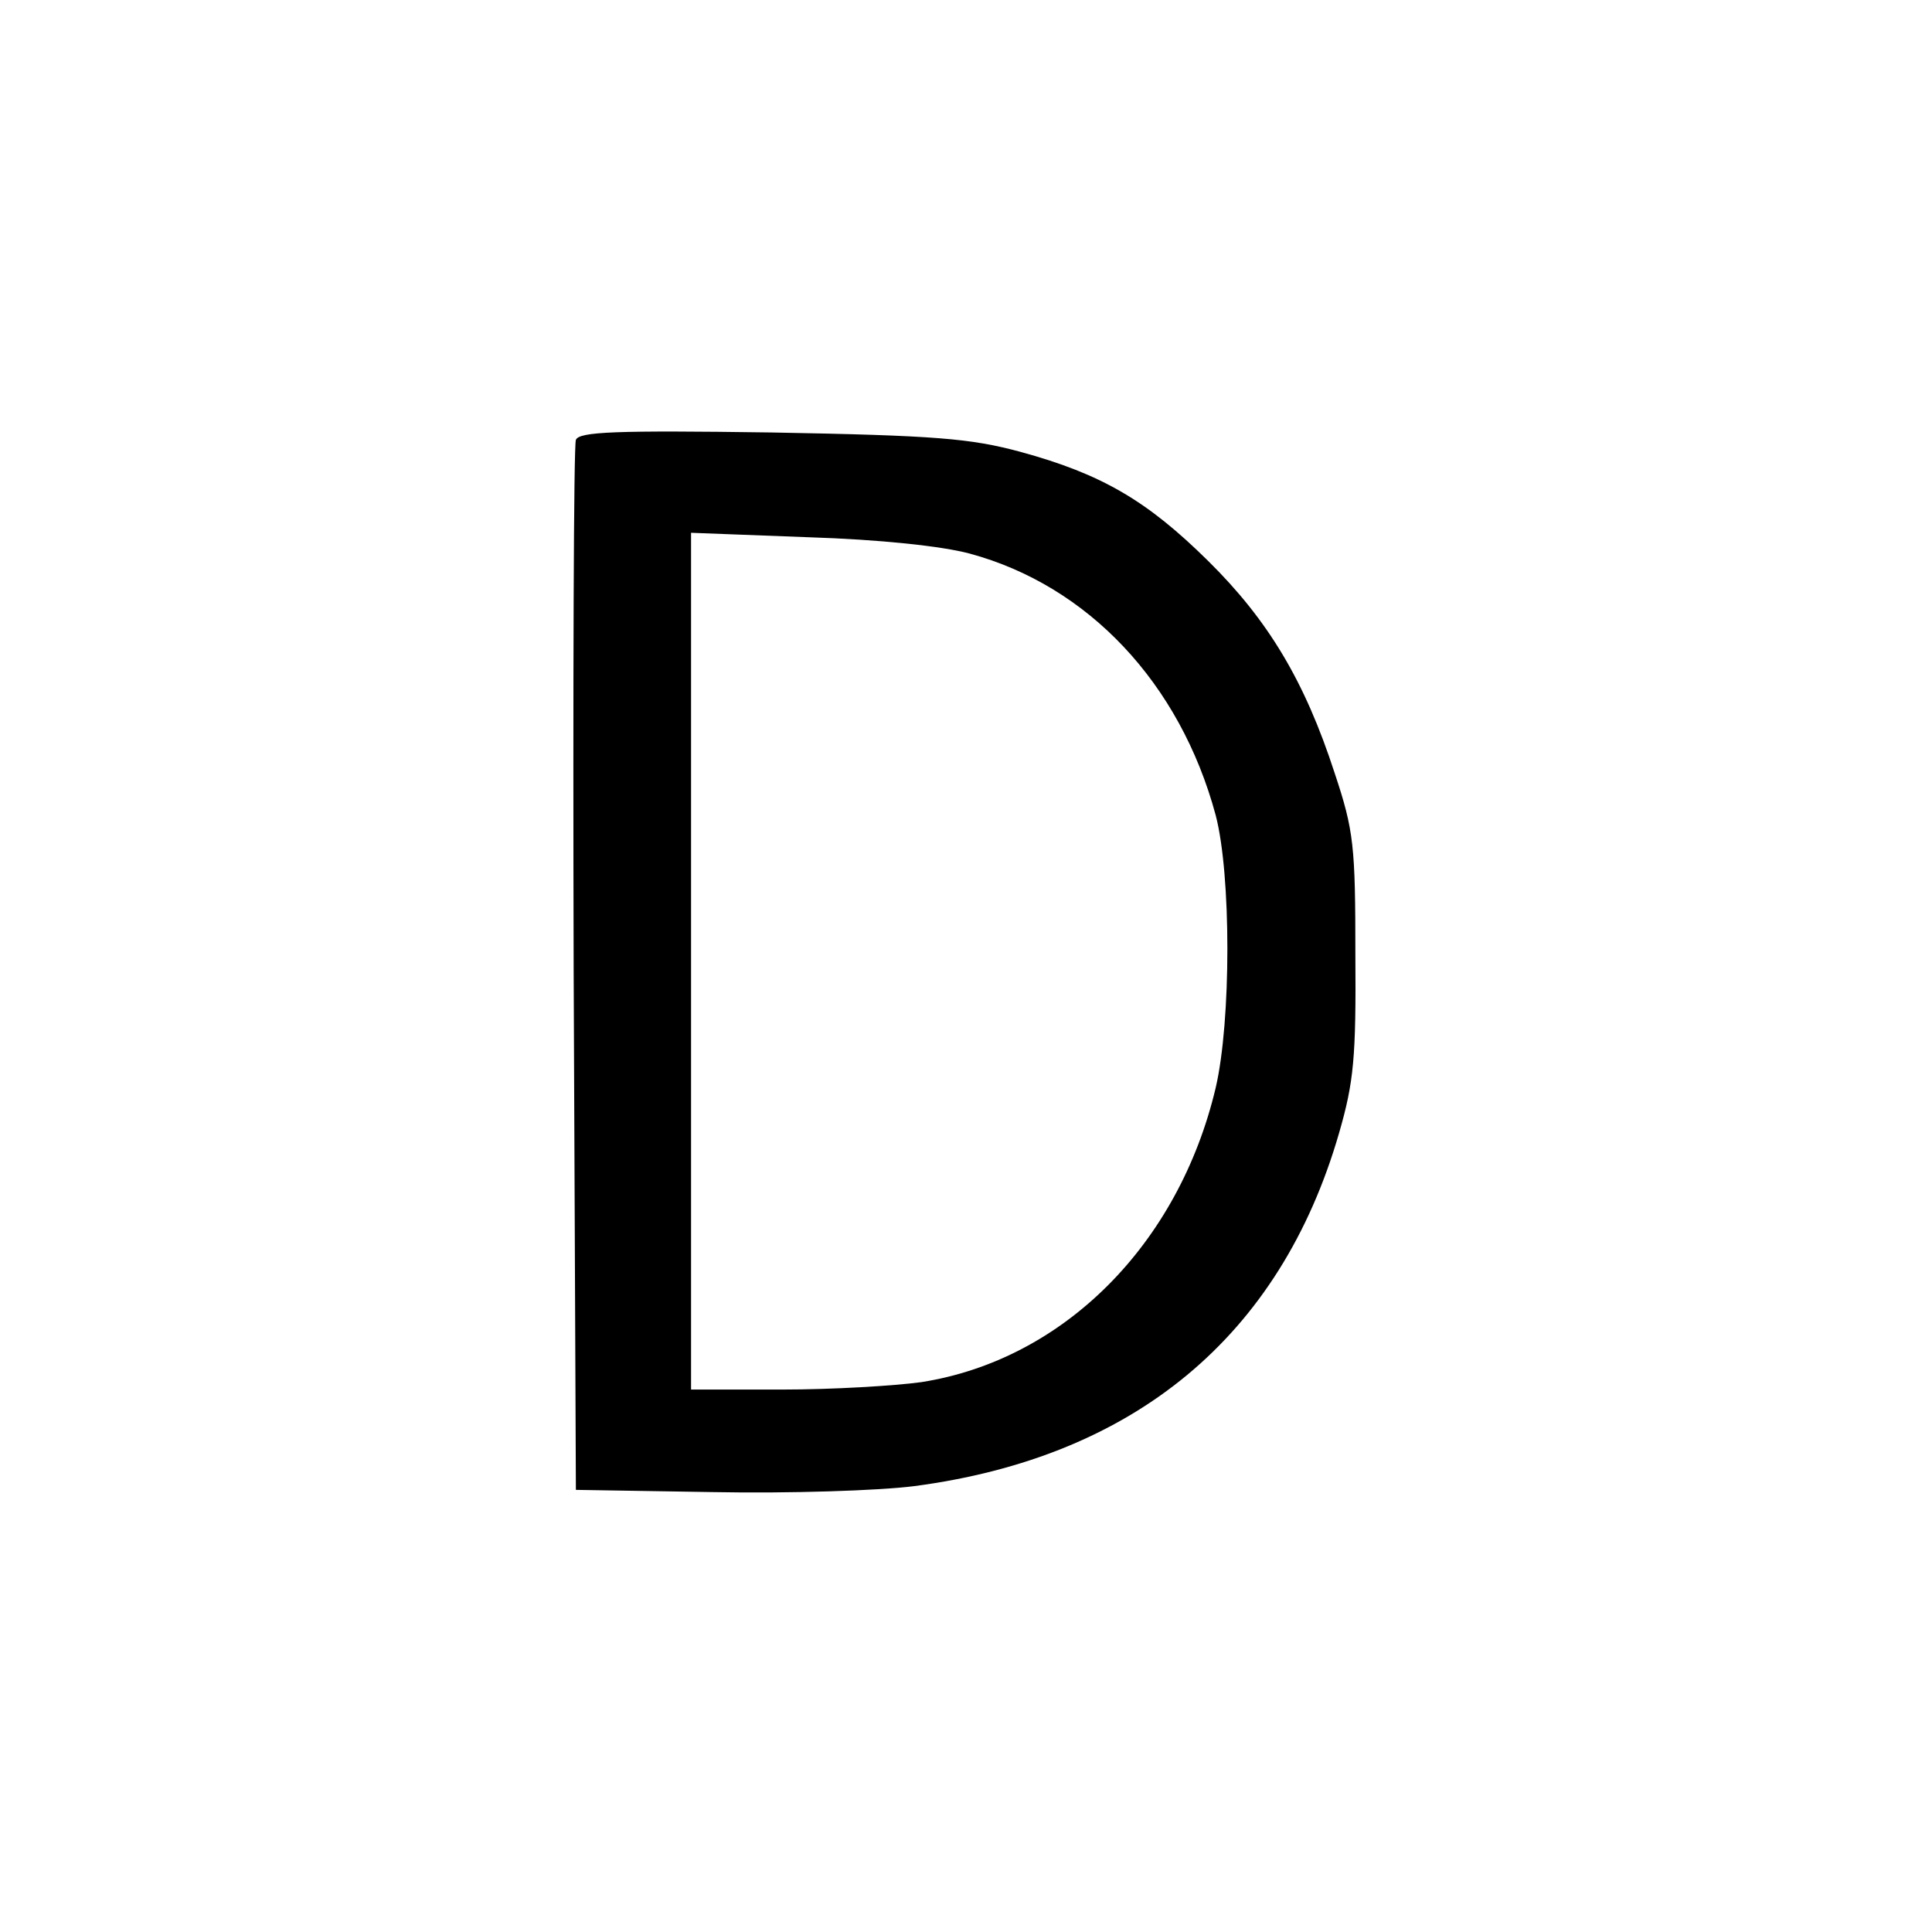
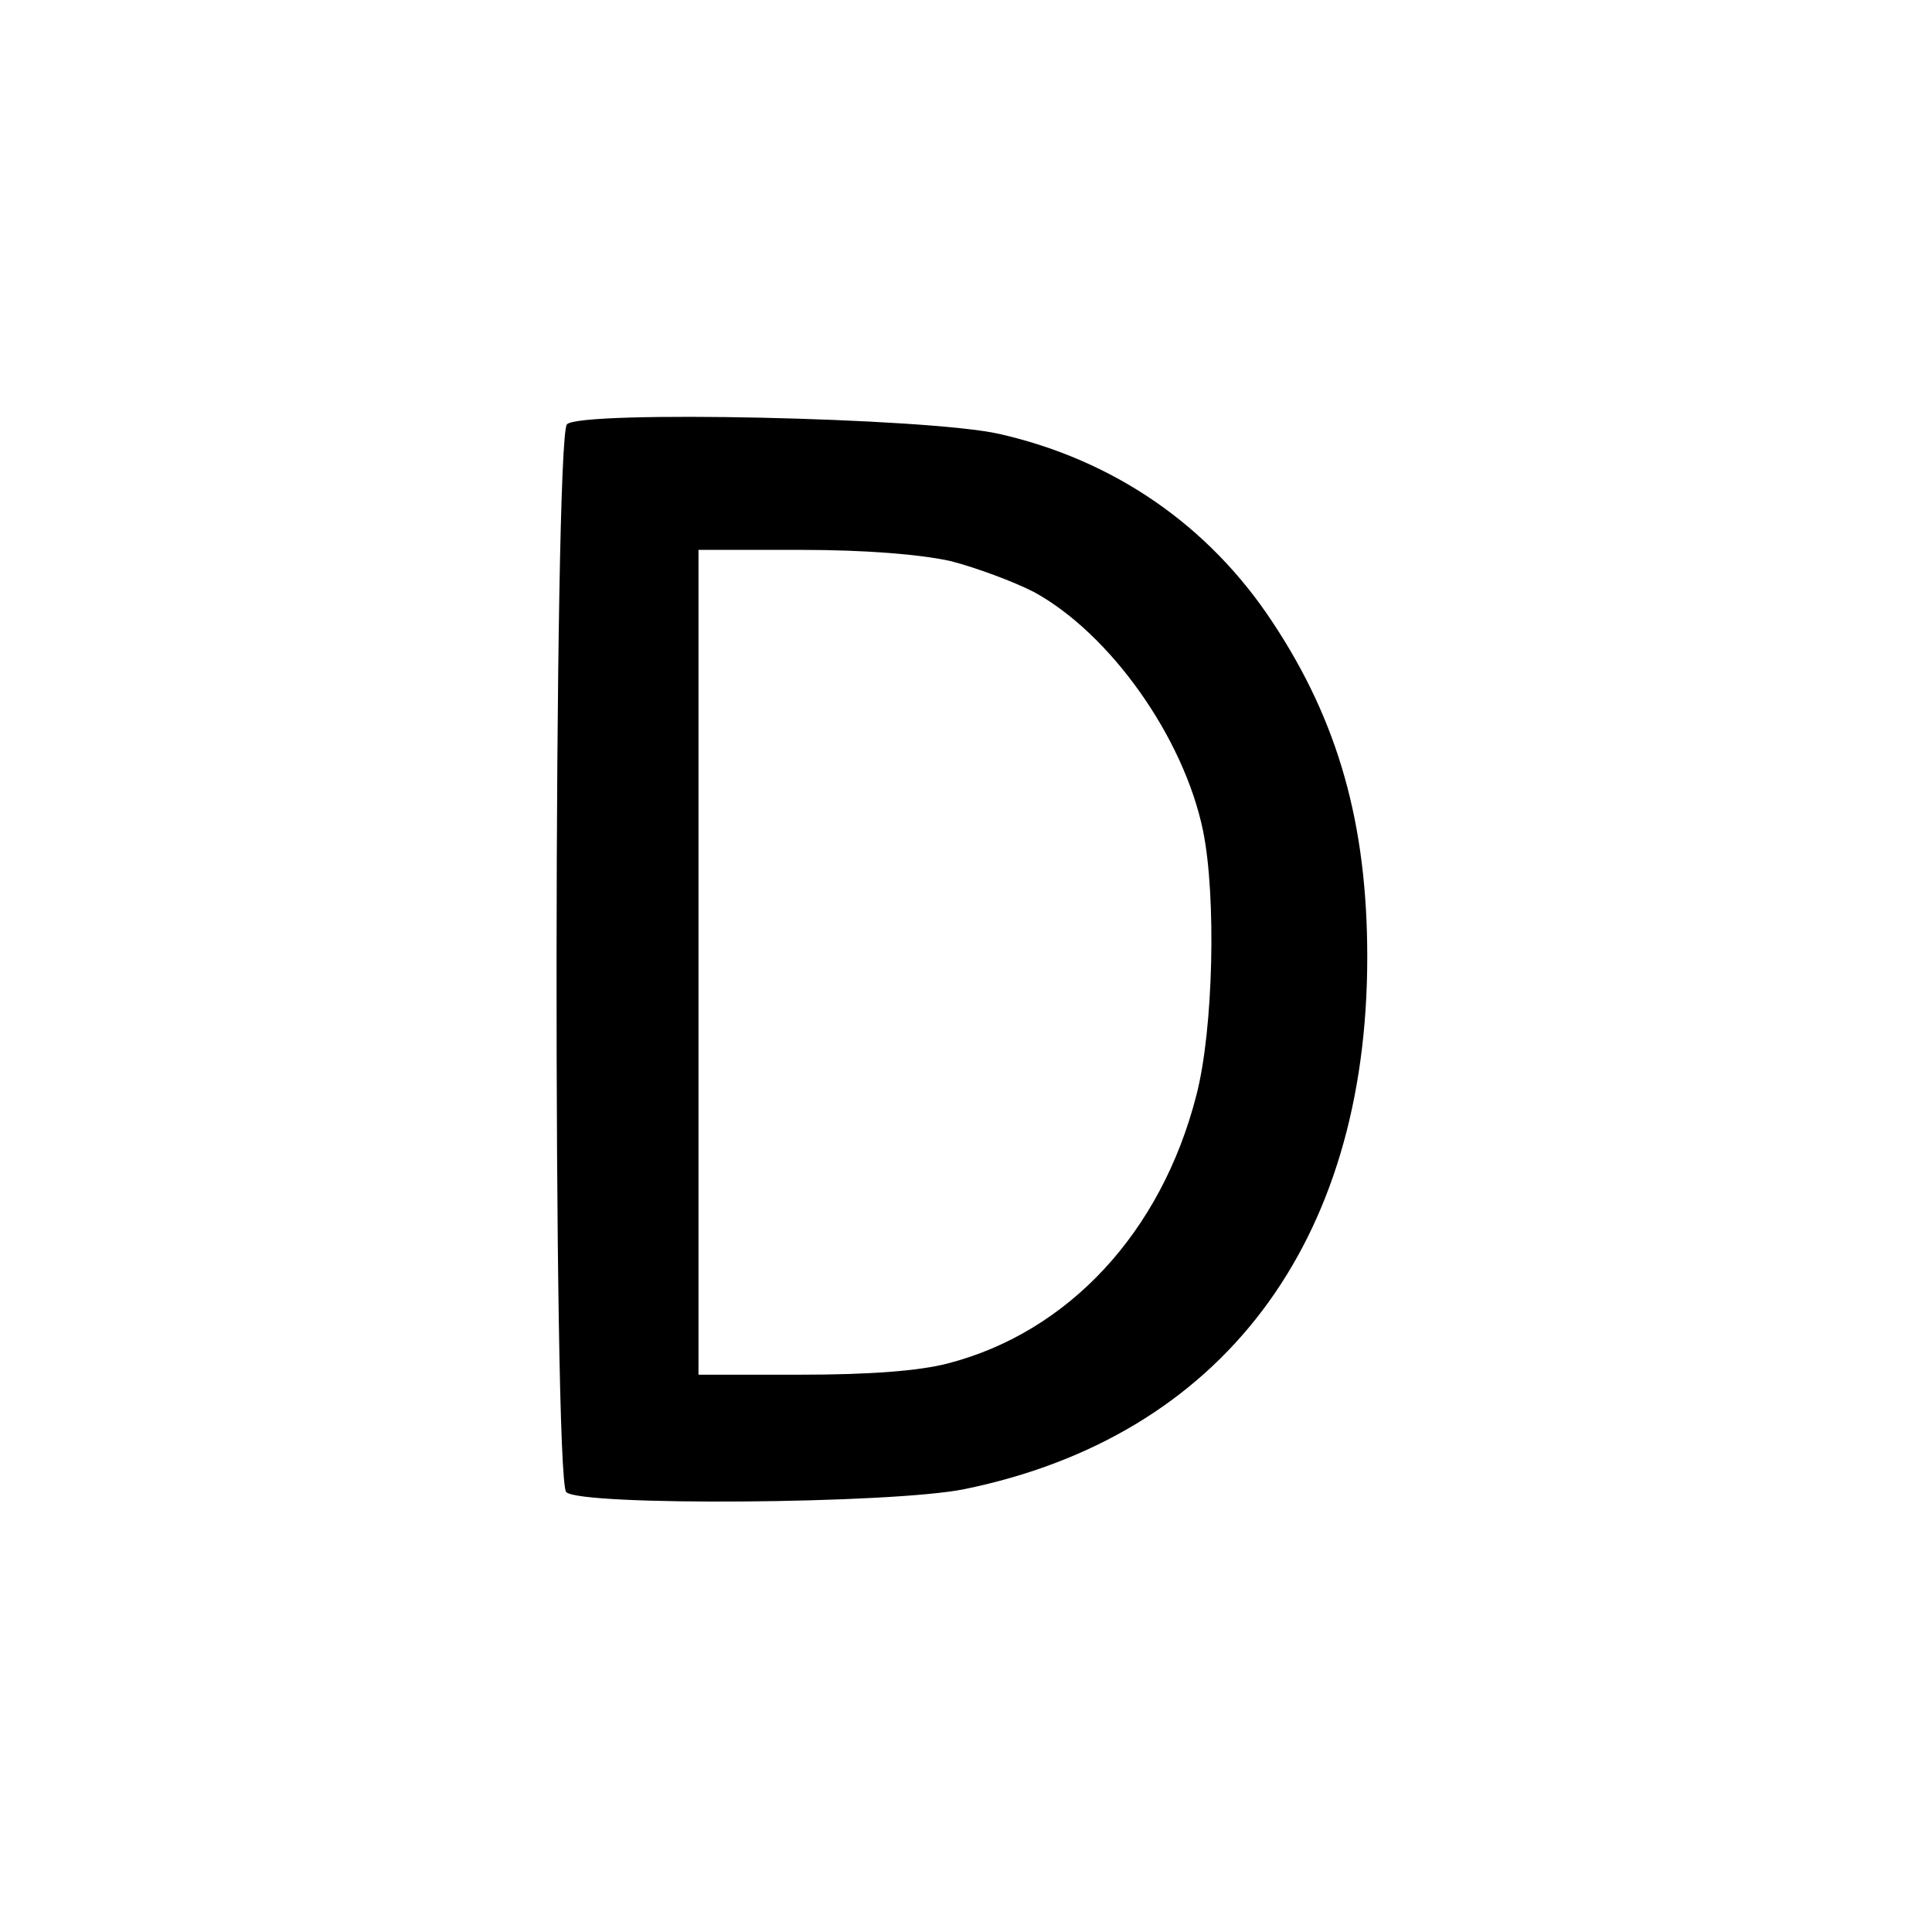
<svg xmlns="http://www.w3.org/2000/svg" version="1.0" width="260pt" height="260pt" viewBox="0 0 260 260" preserveAspectRatio="xMidYMid meet">
  <g transform="translate(0,260) scale(0.1,-0.1)" fill="#000000" stroke="none">
-     <path d="M775 2008 c-3 -7 -4 -328 -3 -713 l3 -700 185 -3 c102 -2 223 2 270 8 297 39 493 202 572 475 20 69 23 102 22 240 0 147 -2 167 -28 245 -40 123 -89 205 -170 285 -82 81 -143 117 -253 147 -67 18 -113 22 -335 26 -210 3 -259 1 -263 -10z m530 -153 c159 -43 283 -174 331 -352 21 -80 21 -277 0 -367 -50 -211 -205 -366 -396 -396 -36 -5 -120 -10 -187 -10 l-123 0 0 576 0 577 158 -6 c96 -3 180 -12 217 -22z" />
+     <path d="M763 2029 c-18 -19 -19 -1419 -1 -1437 19 -19 438 -16 536 4 346 71 542 331 542 716 0 179 -39 317 -127 450 -86 131 -214 219 -368 254 -96 22 -564 32 -582 13z m516 -184 c35 -9 86 -28 113 -42 102 -56 201 -195 227 -321 18 -88 14 -268 -9 -356 -47 -184 -172 -319 -335 -361 -39 -10 -105 -15 -197 -15 l-138 0 0 555 0 555 138 0 c87 0 160 -6 201 -15z" />
  </g>
</svg>
